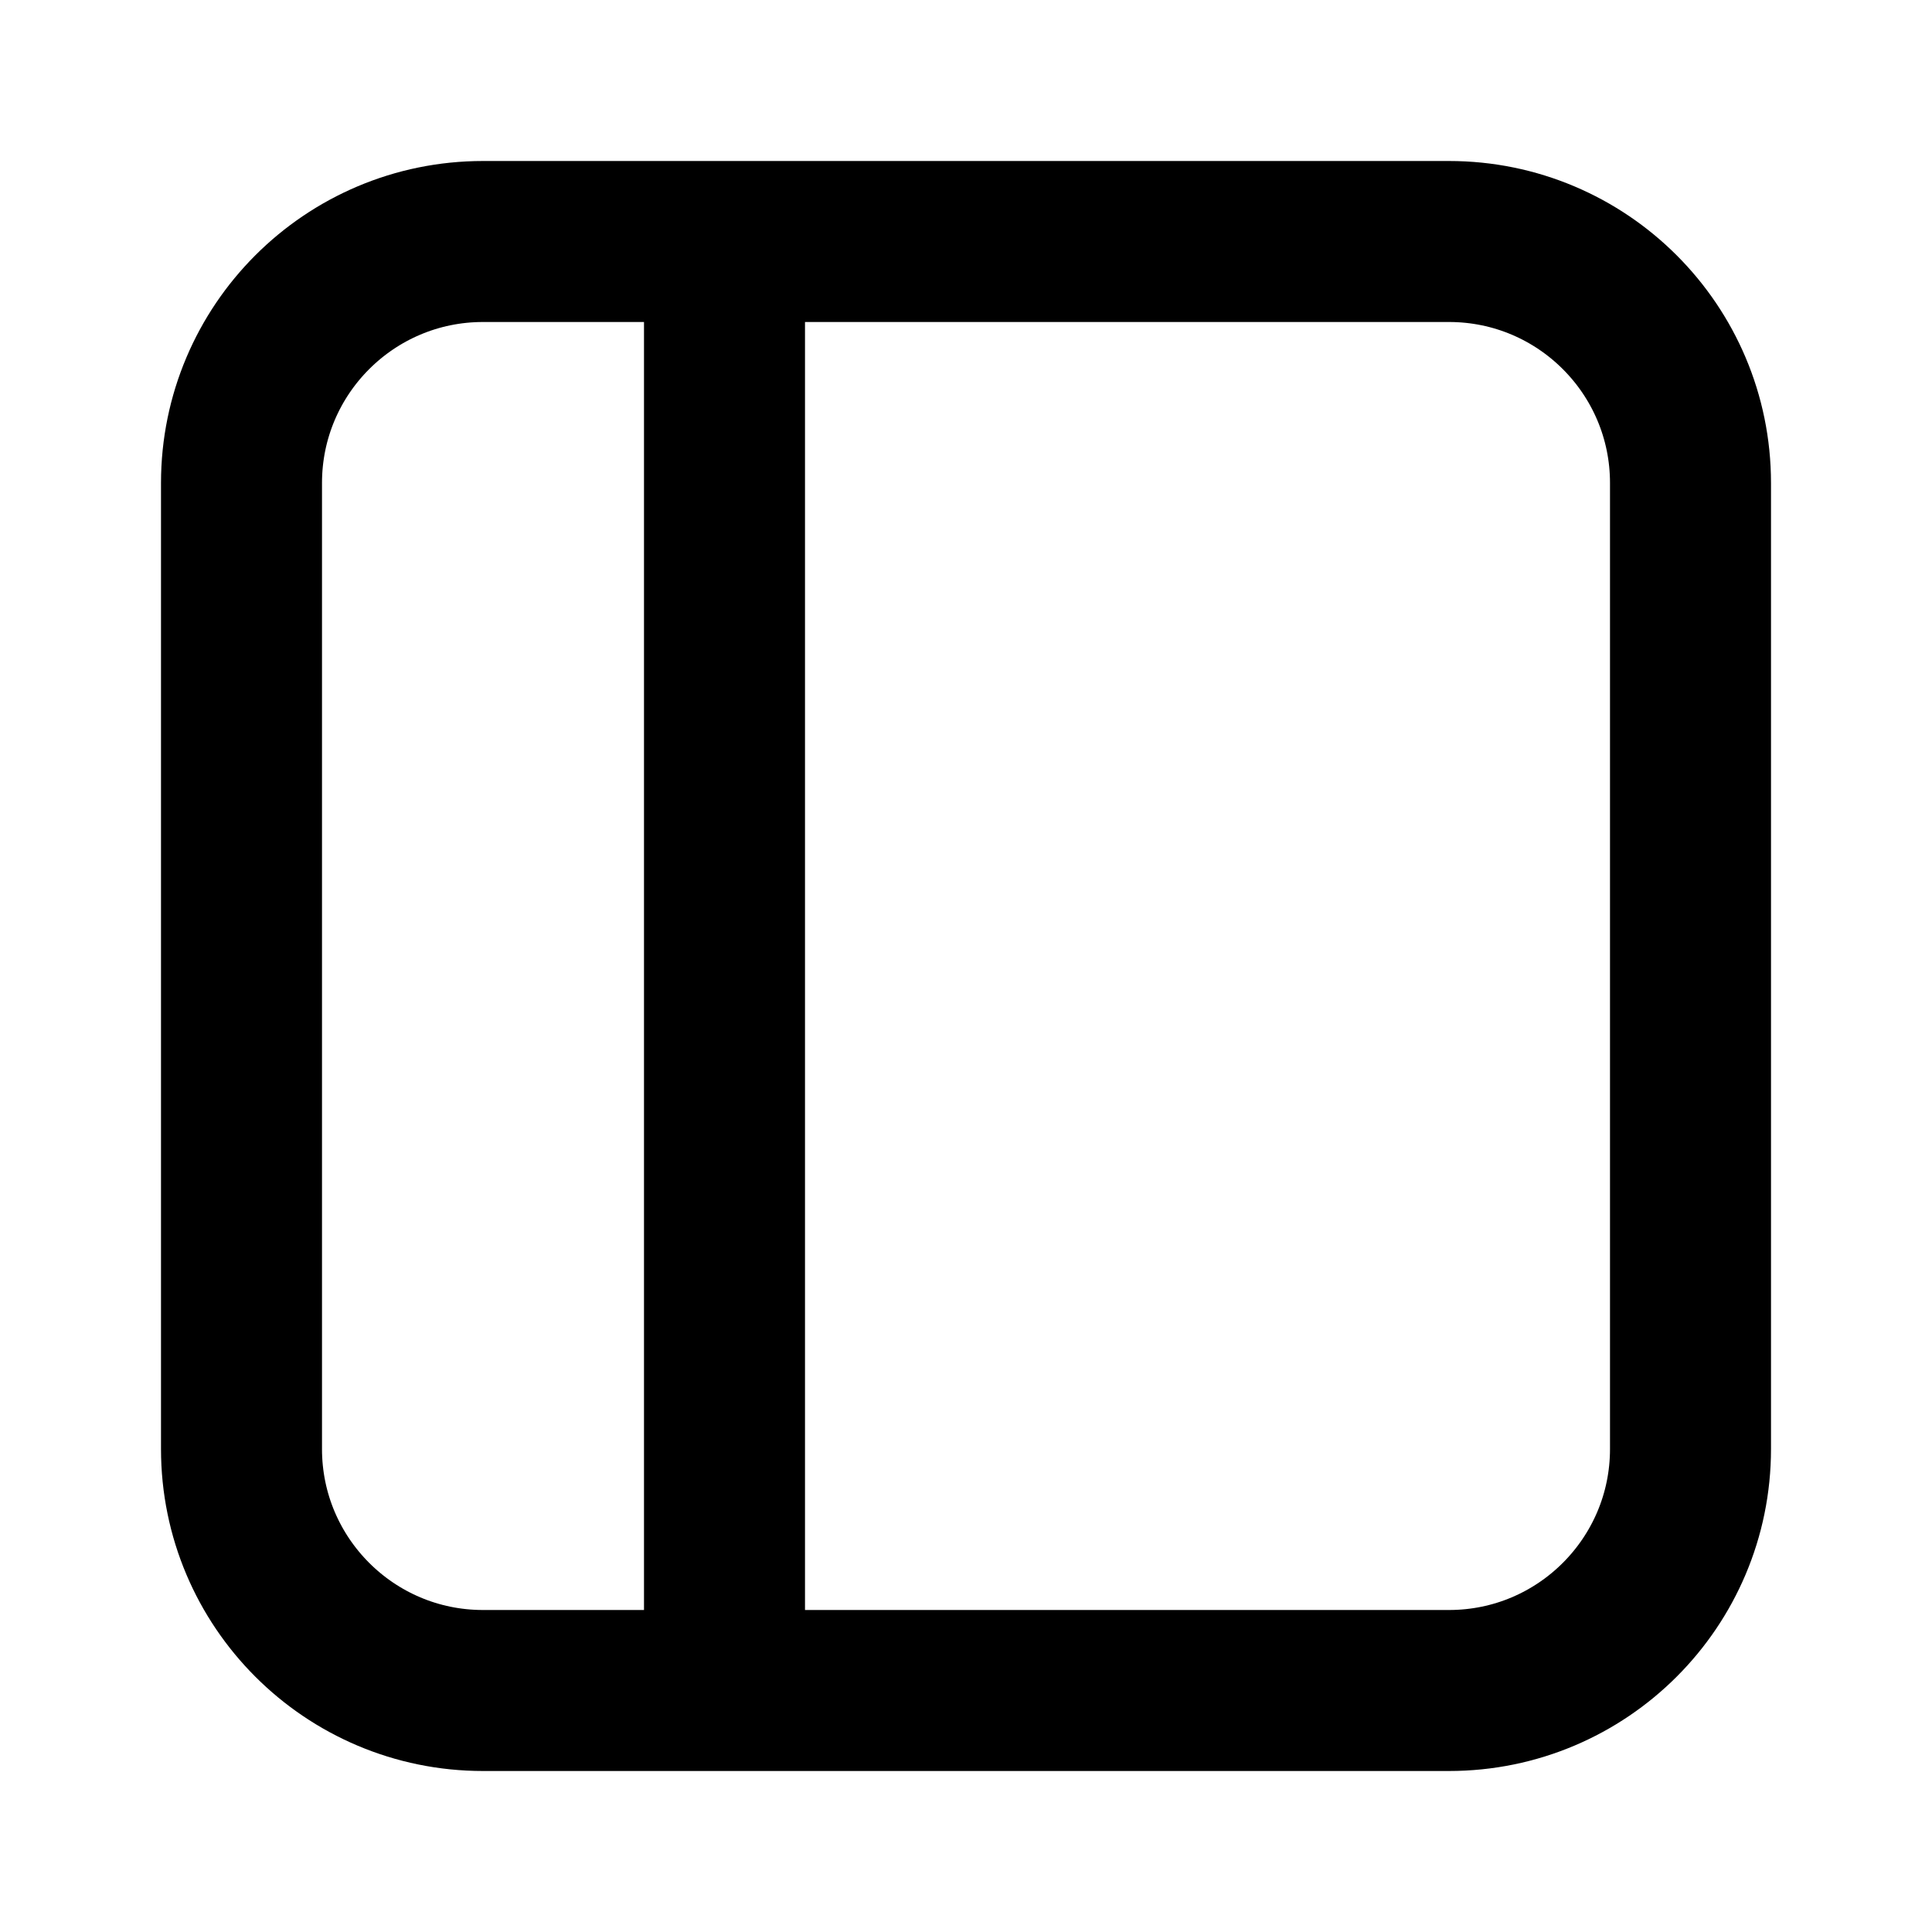
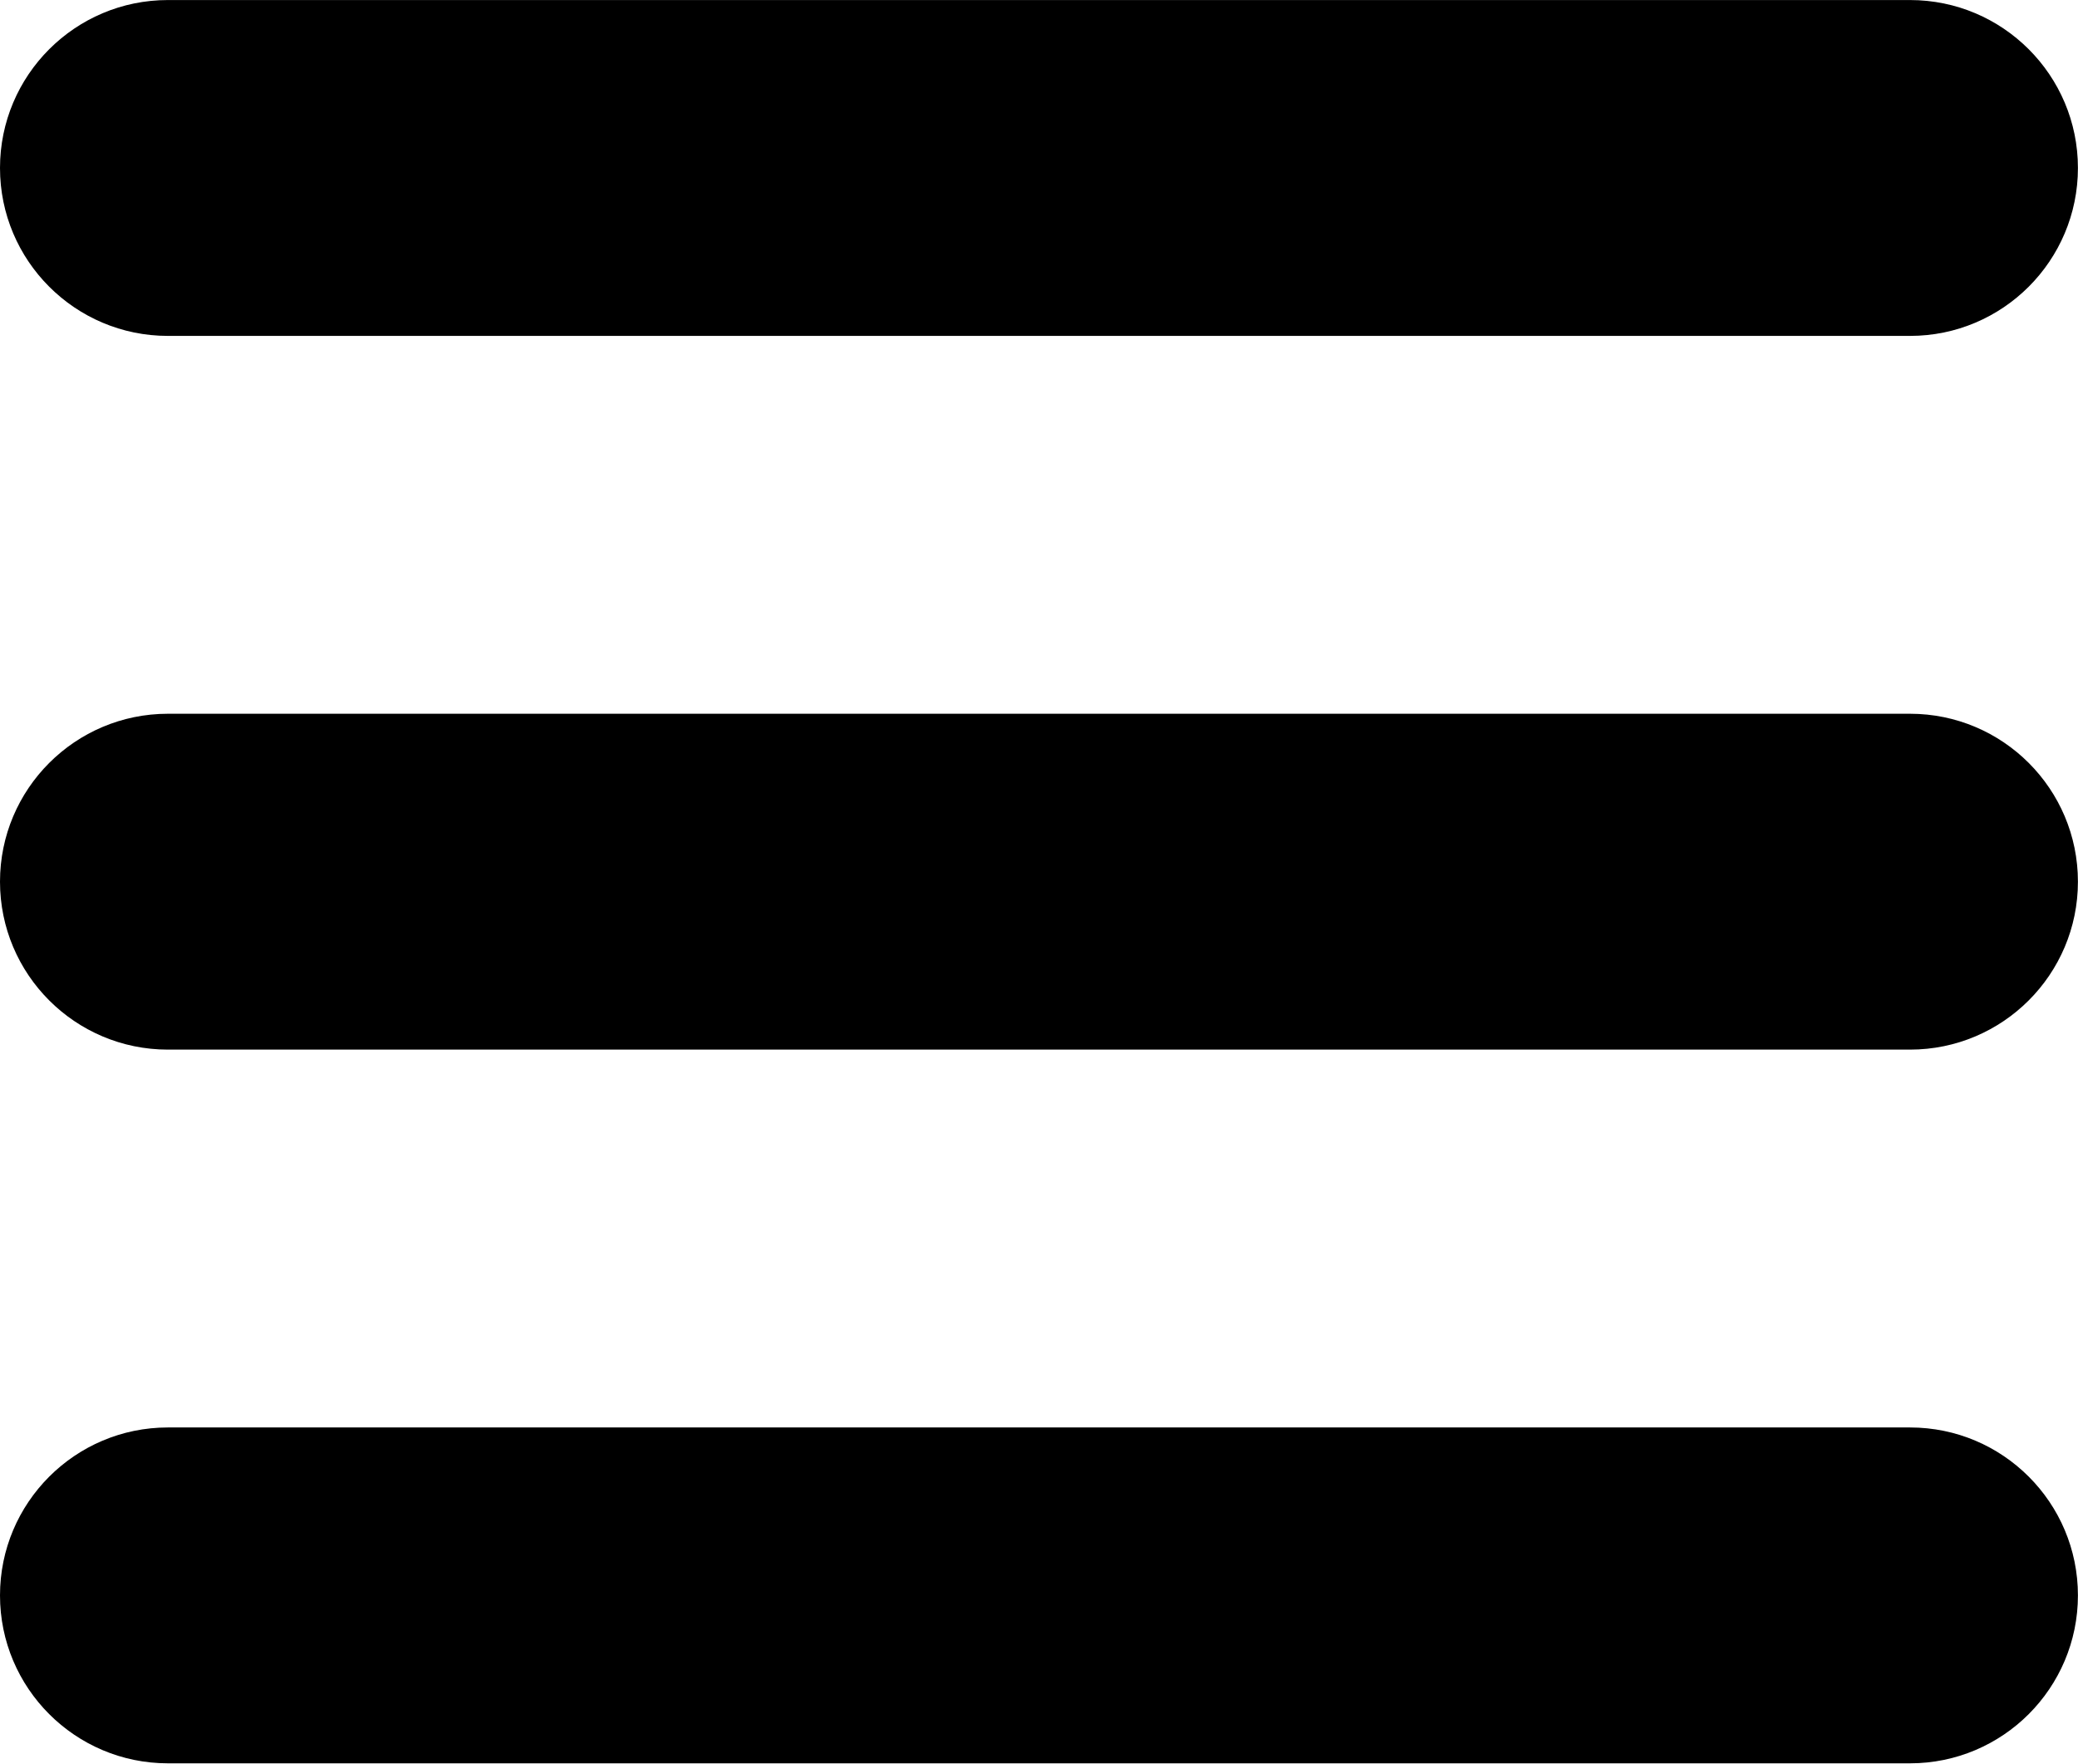
- <svg xmlns="http://www.w3.org/2000/svg" width="800px" height="800px" viewBox="0 0 24 24" fill="none">
-   <g id="SVGRepo_bgCarrier" stroke-width="0" />
-   <g id="SVGRepo_tracerCarrier" stroke-linecap="round" stroke-linejoin="round" />
-   <g id="SVGRepo_iconCarrier">
-     <rect x="3" y="3" width="18" height="18" rx="3" stroke="#000000" stroke-width="2" stroke-linecap="round" stroke-linejoin="round" />
-     <line x1="9" y1="4" x2="9" y2="20" stroke="#000000" stroke-width="2" stroke-linecap="round" stroke-linejoin="round" />
+ <svg xmlns="http://www.w3.org/2000/svg" fill="#000000" version="1.1" id="Capa_1" width="263.813" height="223.841" viewBox="0 0 8.162 6.925" xml:space="preserve">
+   <defs id="defs1" />
+   <g id="g1" transform="matrix(0.3297661,0,0,0.3297661,0,-0.6183114)">
+     <path d="m 0,3.875 c 0,-1.104 0.896,-2 2,-2 h 20.75 c 1.104,0 2,0.896 2,2 0,1.104 -0.896,2 -2,2 H 2 c -1.104,0 -2,-0.896 -2,-2 z m 22.75,6.5 H 2 c -1.104,0 -2,0.896 -2,2 0,1.104 0.896,2 2,2 h 20.75 c 1.104,0 2,-0.896 2,-2 0,-1.104 -0.895,-2 -2,-2 z m 0,8.5 H 2 c -1.104,0 -2,0.896 -2,2 0,1.104 0.896,2 2,2 h 20.75 c 1.104,0 2,-0.896 2,-2 0,-1.104 -0.895,-2 -2,-2 z" id="path1" />
  </g>
</svg>
